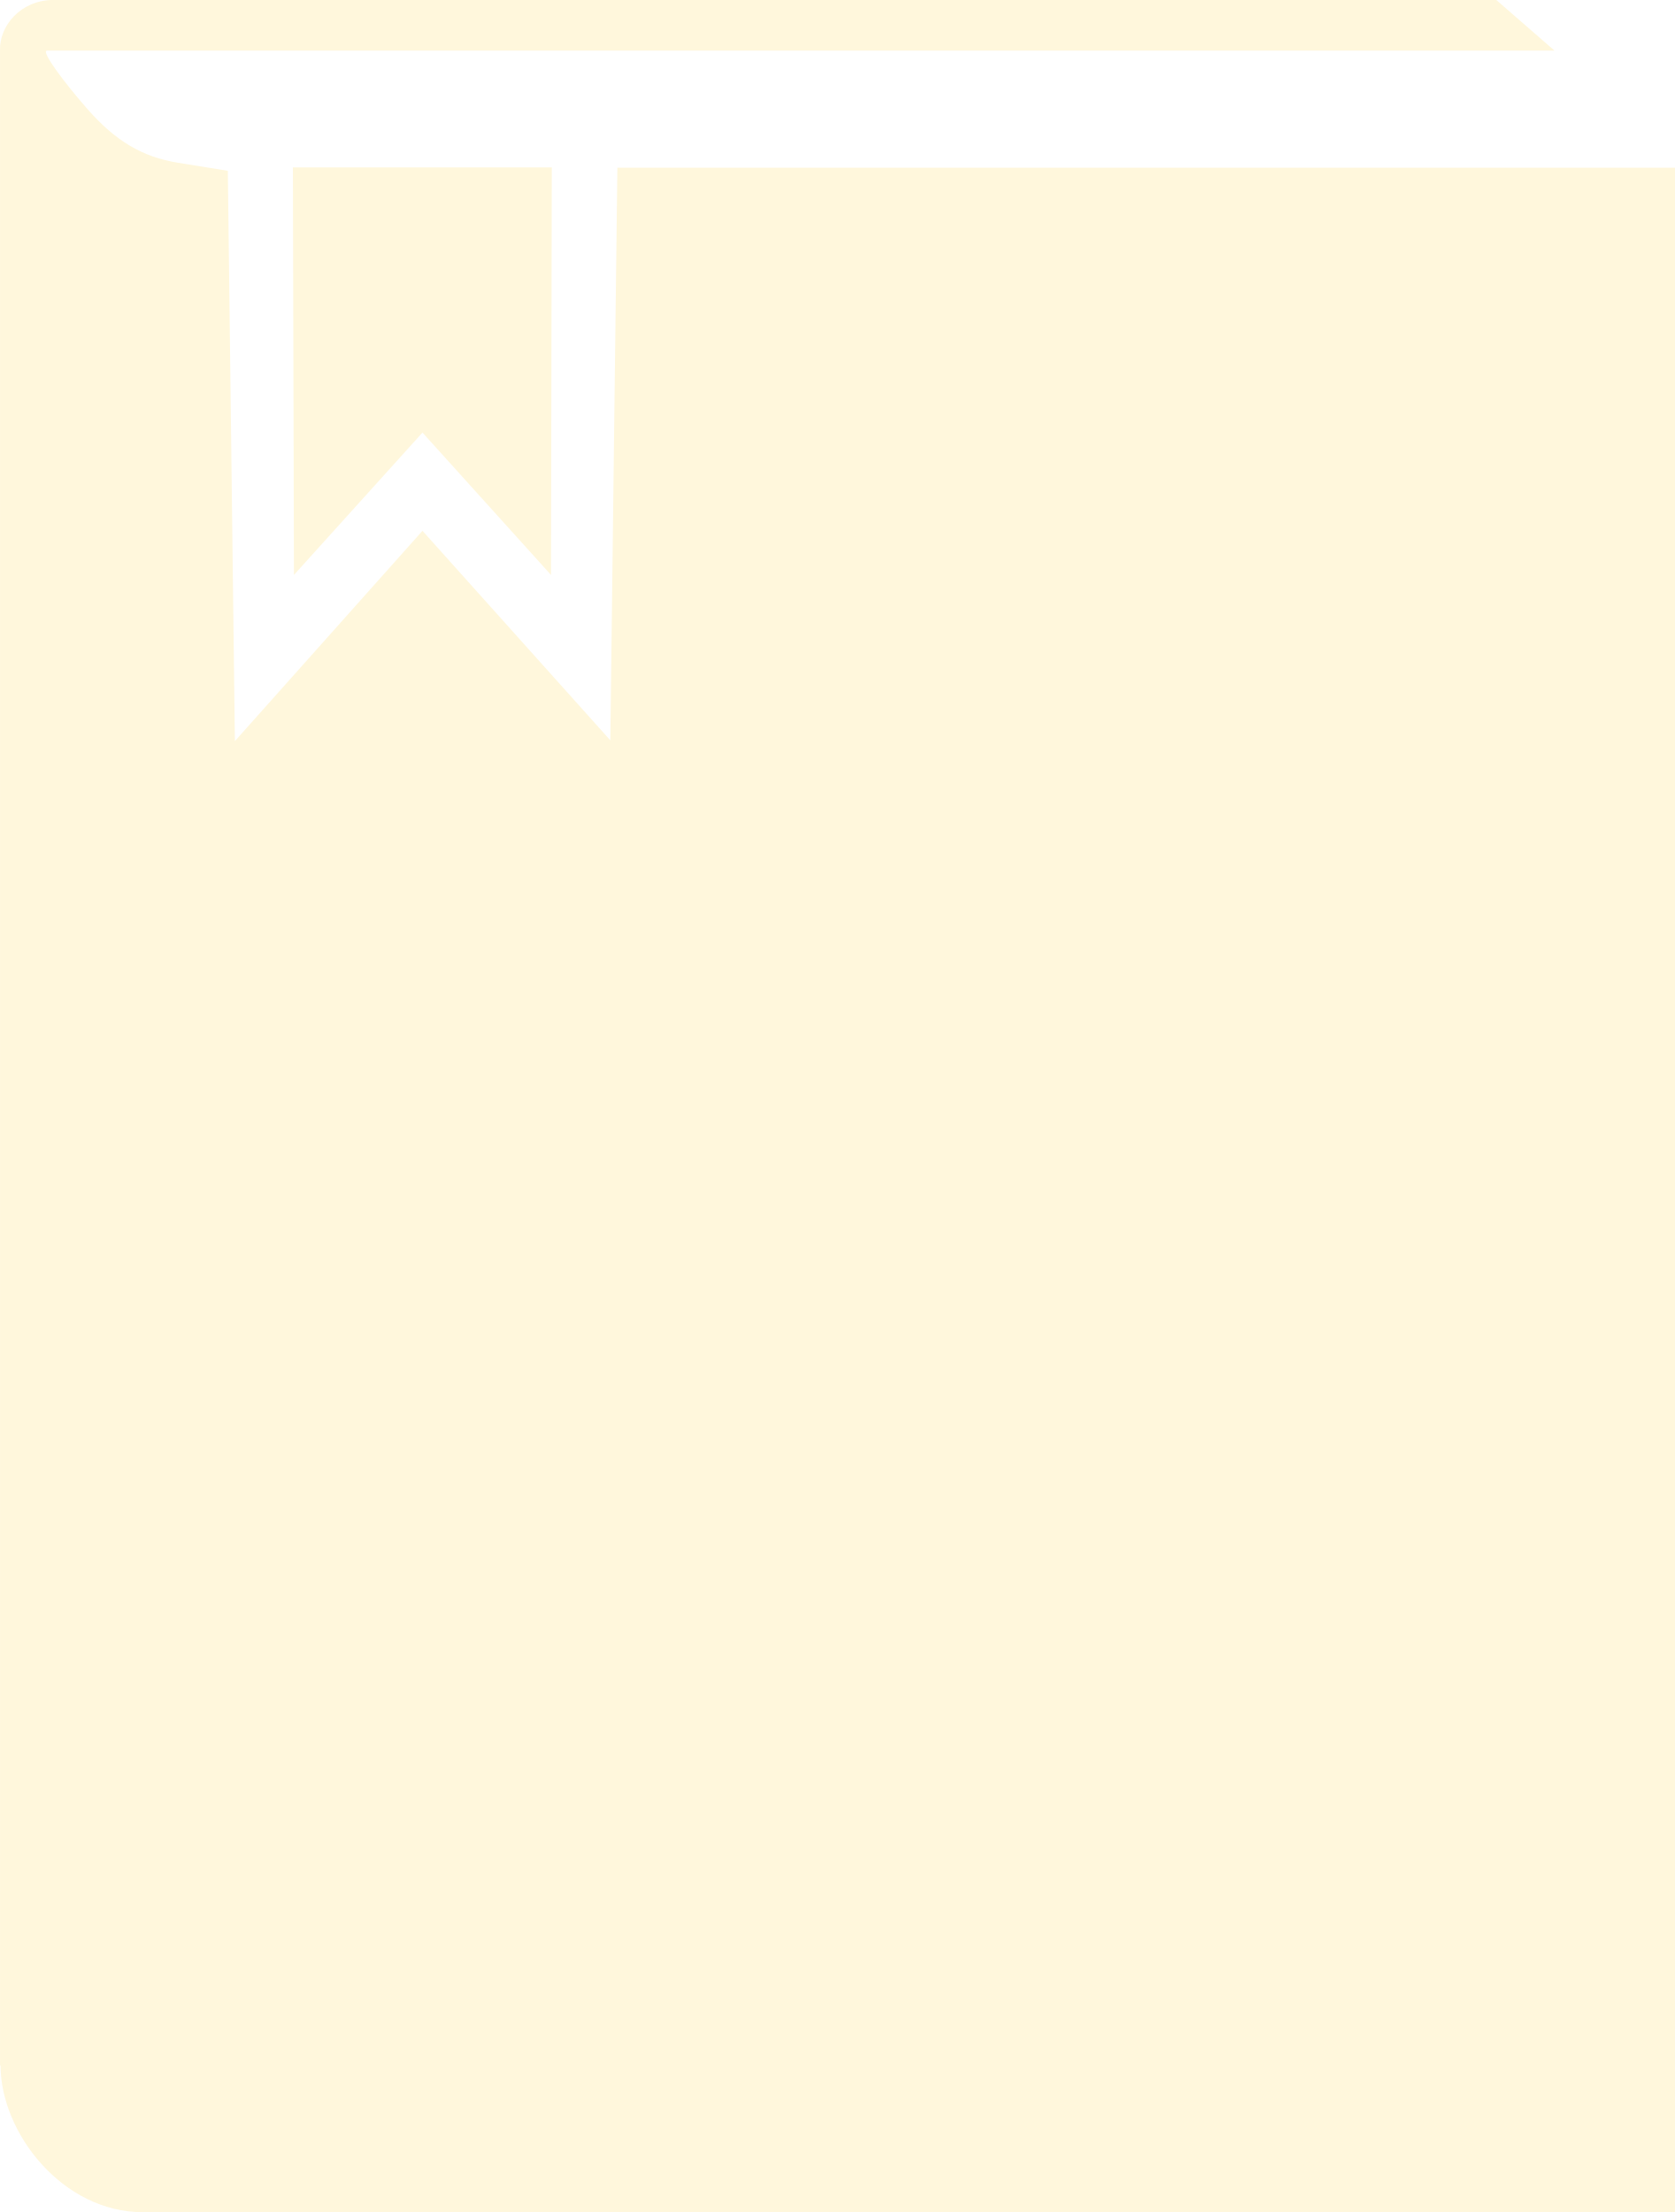
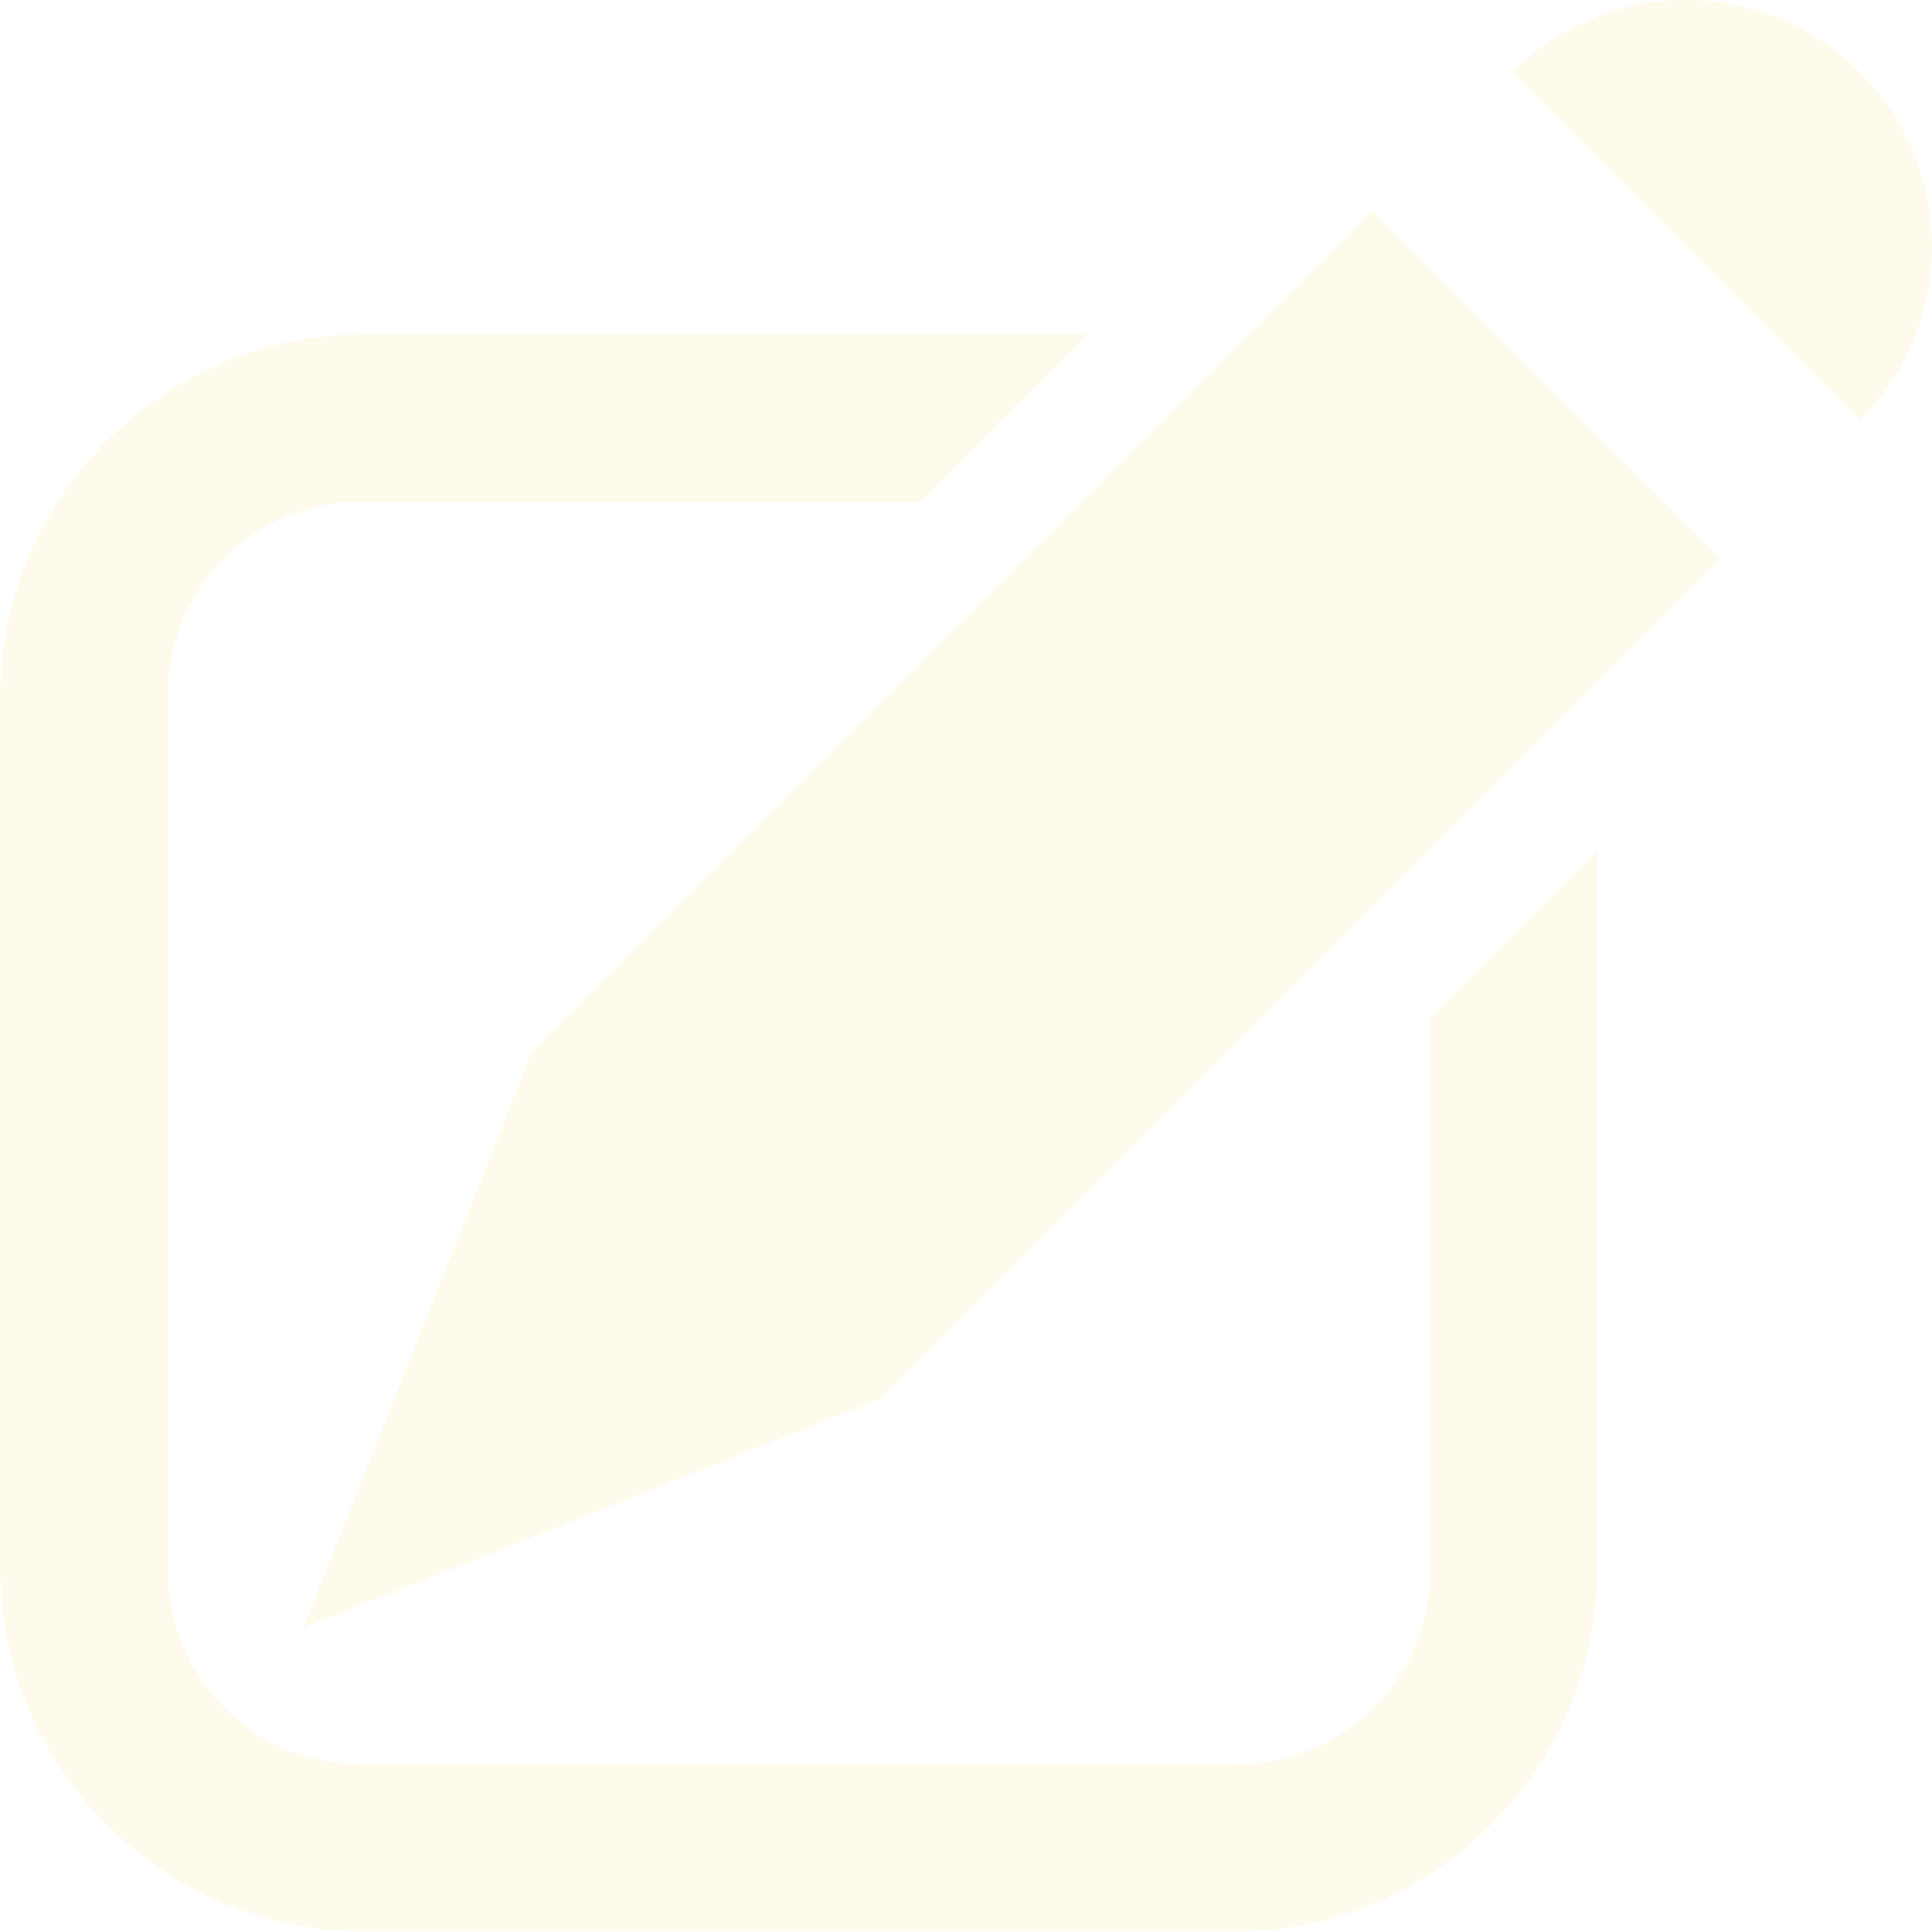
- <svg xmlns="http://www.w3.org/2000/svg" width="24.23" height="32" viewBox="0 0 6.411 8.467" version="1.1" id="svg1" xml:space="preserve">
+ <svg xmlns="http://www.w3.org/2000/svg" width="17.313" height="17.314" viewBox="0 0 4.581 4.581" version="1.1" id="svg1" xml:space="preserve">
  <defs id="defs1" />
-   <g id="layer1" transform="translate(-741.0339,-399.8764)">
-     <g id="g79-4" transform="translate(85.42688,222.2142)">
-       <path style="fill:#fff7dc;fill-opacity:1;stroke-width:1" d="m 655.607,185.568 v -7.713 c -0.003,-0.094 0.079,-0.191 0.201,-0.193 h 5.526 l 0.223,0.194 h -5.77 c -0.026,5.6e-4 0.069,0.126 0.154,0.223 0.108,0.123 0.211,0.184 0.346,0.206 l 0.192,0.031 0.027,2.183 0.718,-0.805 0.719,0.802 0.027,-2.192 h 4.05 v 7.826 h -5.866 c -0.307,0 -0.544,-0.302 -0.545,-0.561 z m 1.121,-7.265 h 0.991 l -0.003,1.56 -0.492,-0.545 -0.492,0.545 z" id="path159-8" />
-     </g>
+   <g id="layer1" transform="translate(-749.7396,-417.7963)">
+     <path id="path225" style="fill:#fefaec;fill-opacity:1;stroke:none;stroke-width:0.397;stroke-dasharray:none;stroke-opacity:1" d="m 753.737,417.796 c -0.149,-8e-5 -0.298,0.057 -0.412,0.171 l 0.825,0.825 c 0.228,-0.228 0.228,-0.597 0,-0.825 -0.114,-0.114 -0.263,-0.171 -0.412,-0.171 z m -0.743,0.501 -1.993,1.993 -0.542,1.366 1.367,-0.542 1.993,-1.993 z m -2.393,0.292 c -0.473,0 -0.861,0.387 -0.861,0.859 v 2.069 c 0,0.473 0.389,0.859 0.861,0.859 h 2.067 c 0.473,0 0.859,-0.387 0.859,-0.859 v -1.703 l -0.396,0.396 v 1.307 c 0,0.26 -0.203,0.463 -0.463,0.463 h -2.067 c -0.26,0 -0.463,-0.203 -0.463,-0.463 v -2.069 c 0,-0.26 0.203,-0.463 0.463,-0.463 h 1.322 l 0.396,-0.396 z" />
  </g>
</svg>
